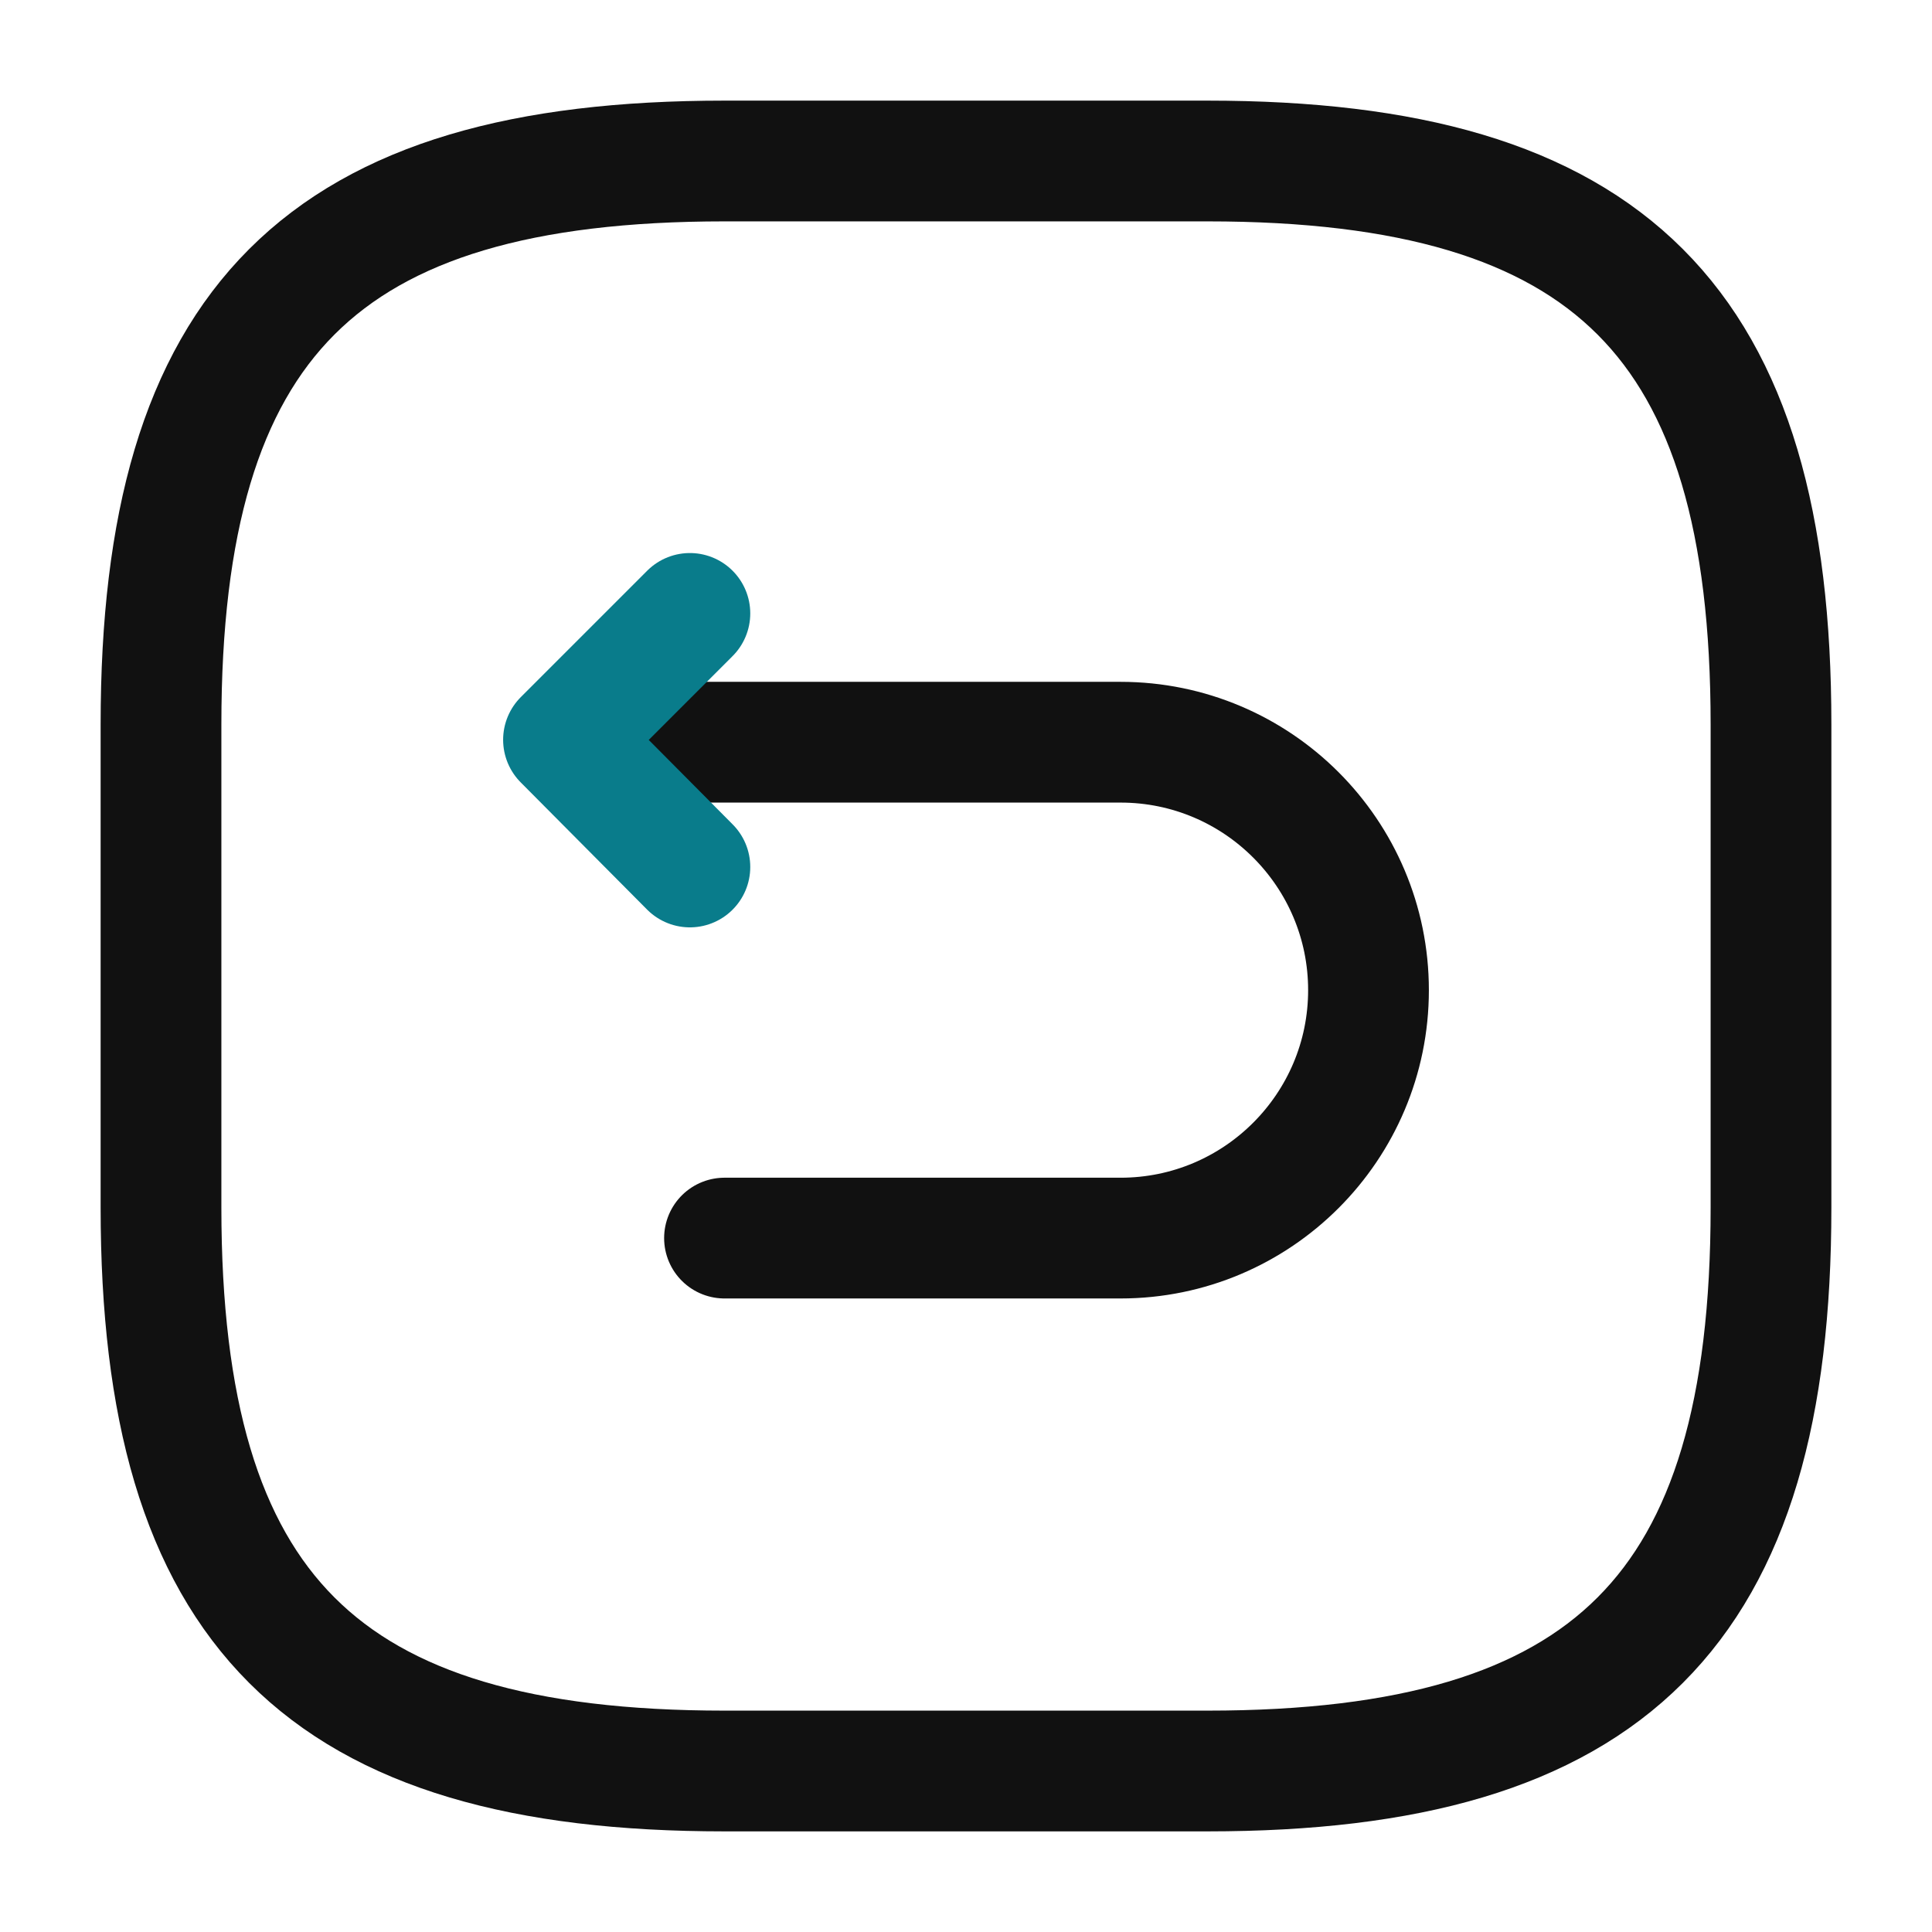
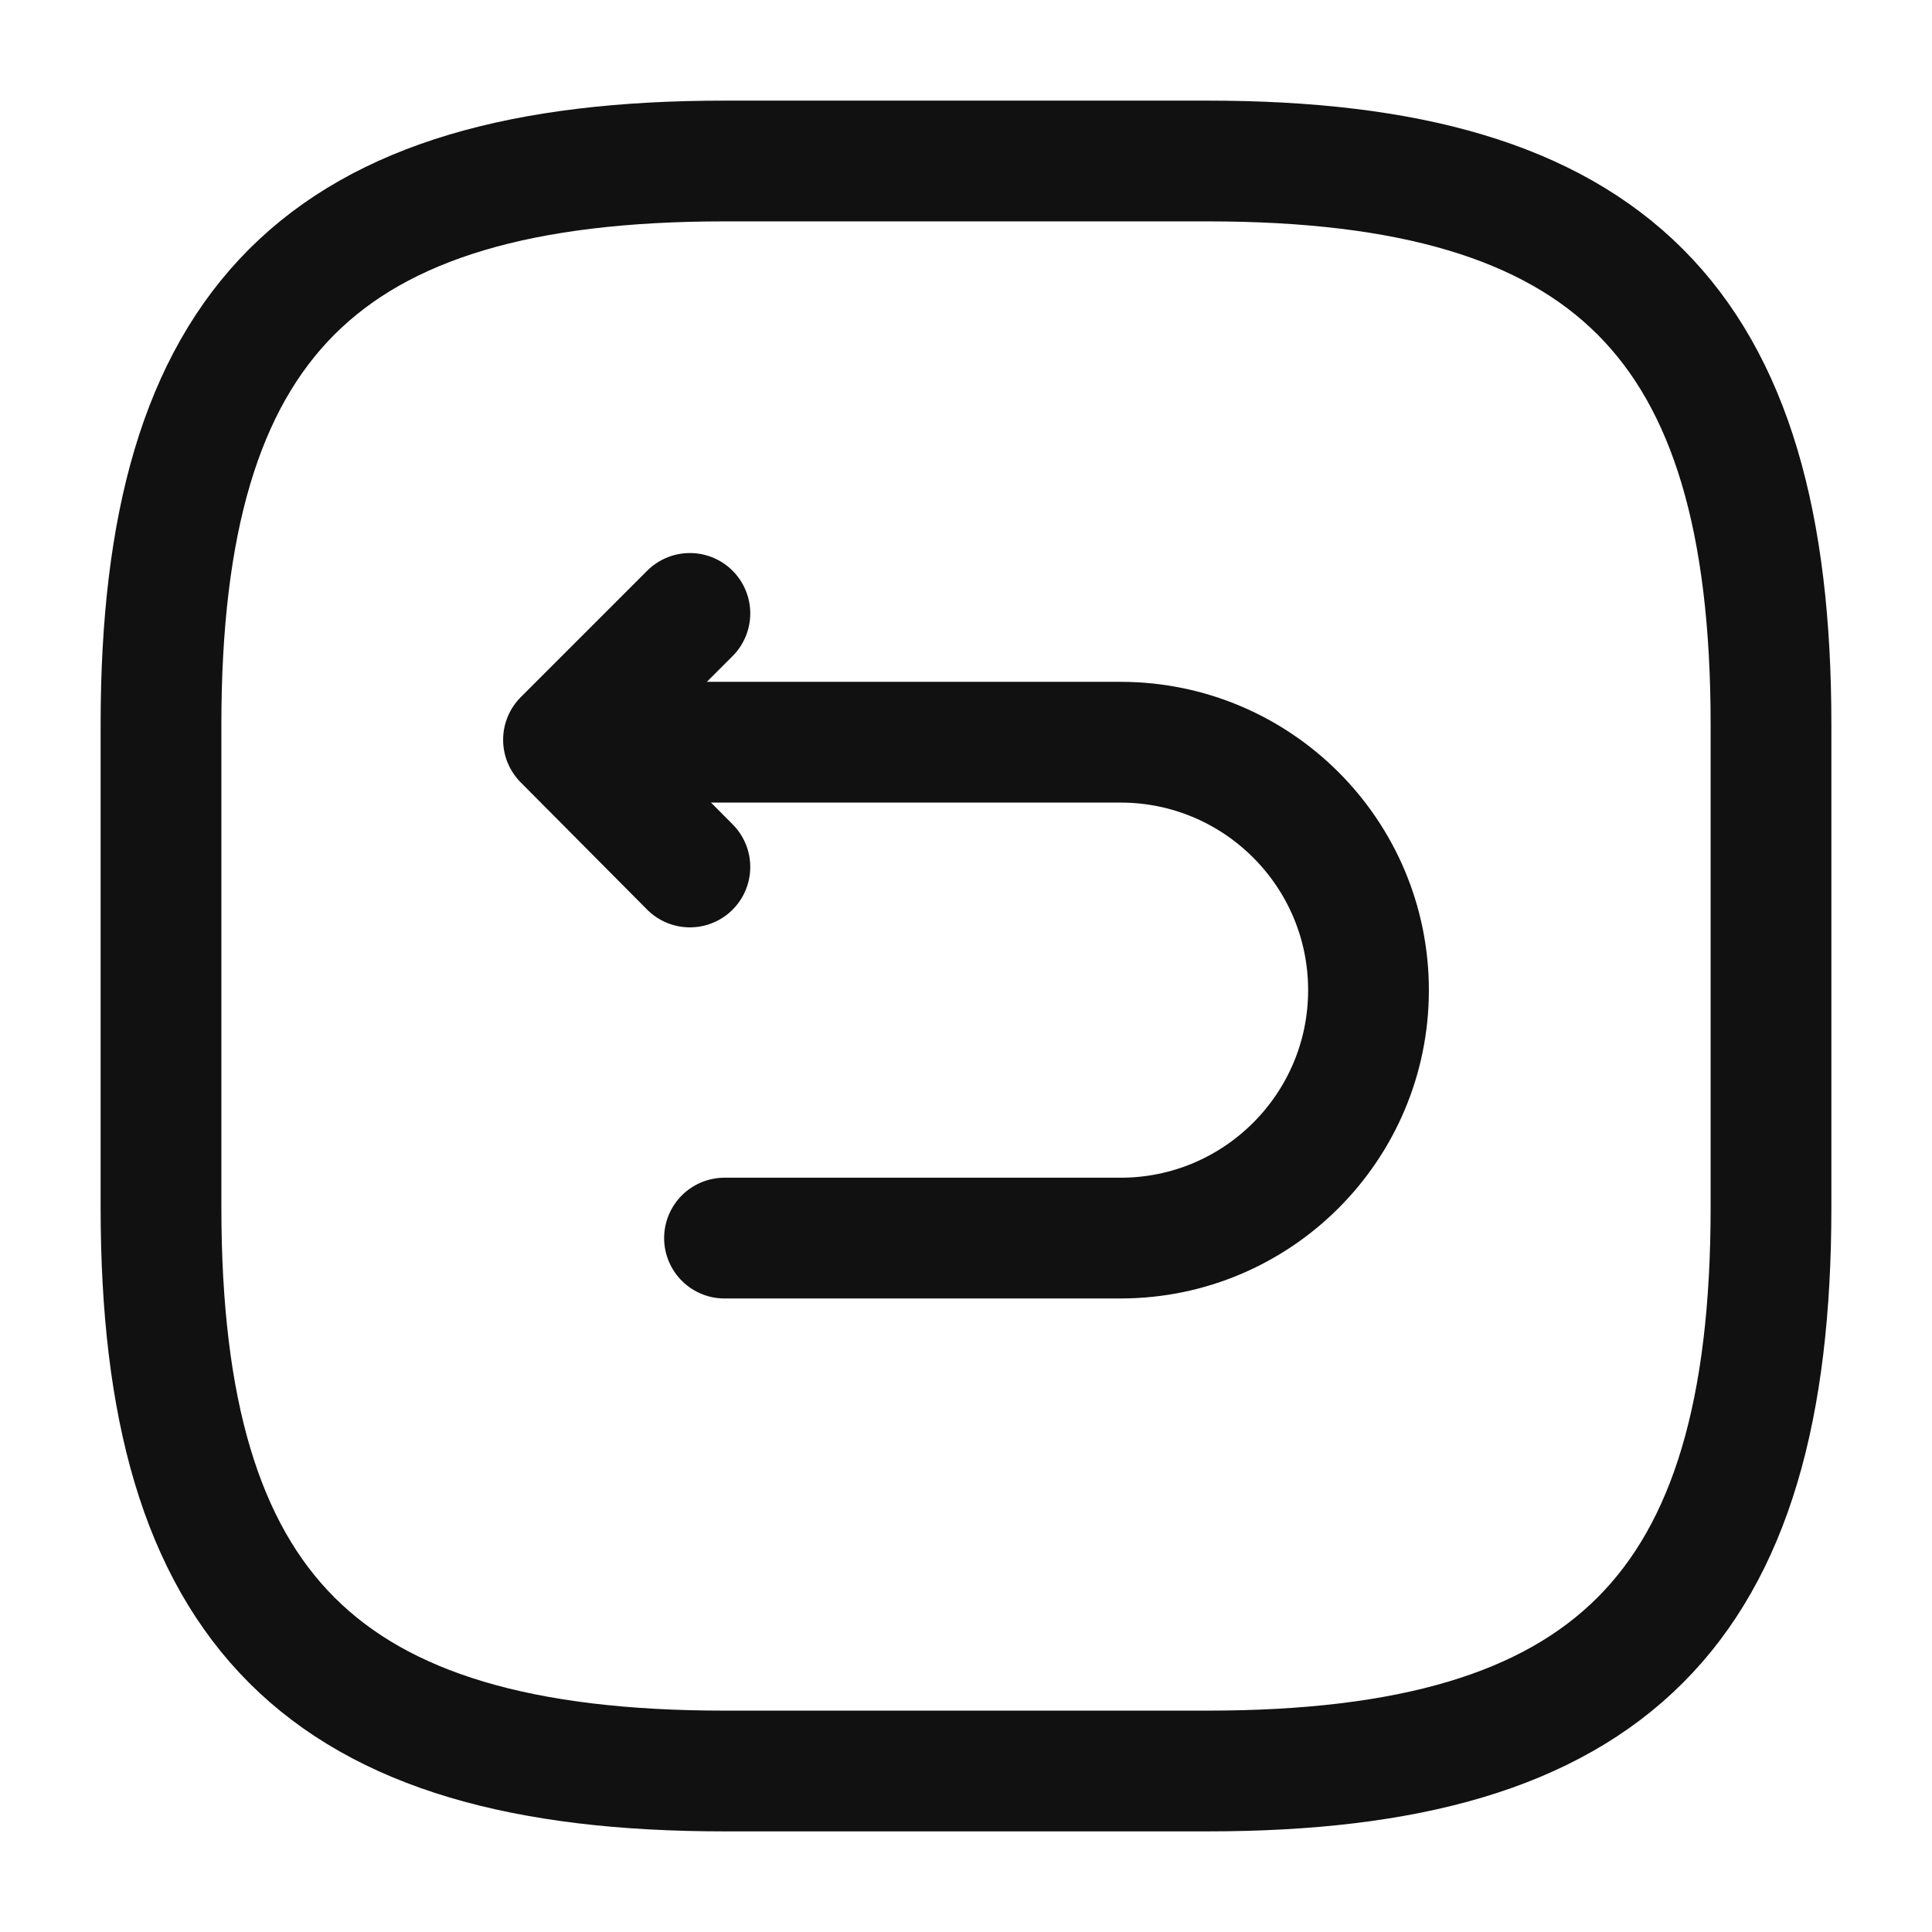
<svg xmlns="http://www.w3.org/2000/svg" viewBox="0 0 24 24" fill="none">
  <g id="SVGRepo_bgCarrier" stroke-width="0" />
  <g id="SVGRepo_tracerCarrier" stroke-linecap="round" stroke-linejoin="round" />
  <g id="SVGRepo_iconCarrier">
    <path d="M9 22H15C20 22 22 20 22 15V9C22 4 20 2 15 2H9C4 2 2 4 2 9V15C2 20 4 22 9 22Z" stroke="#111" stroke-width="1.5" stroke-linecap="round" stroke-linejoin="round" />
    <path d="M9 15.38H13.92C15.62 15.38 17 14 17 12.3C17 10.6 15.62 9.22 13.92 9.22H7.15" stroke="#111" stroke-width="1.5" stroke-miterlimit="10" stroke-linecap="round" stroke-linejoin="round" />
-     <path d="M8.57 10.77L7 9.19L8.57 7.62" stroke="#097c8b" stroke-width="1.5" stroke-linecap="round" stroke-linejoin="round" />
+     <path d="M8.57 10.77L7 9.19L8.57 7.62" stroke="#111" stroke-width="1.5" stroke-linecap="round" stroke-linejoin="round" />
  </g>
</svg>
